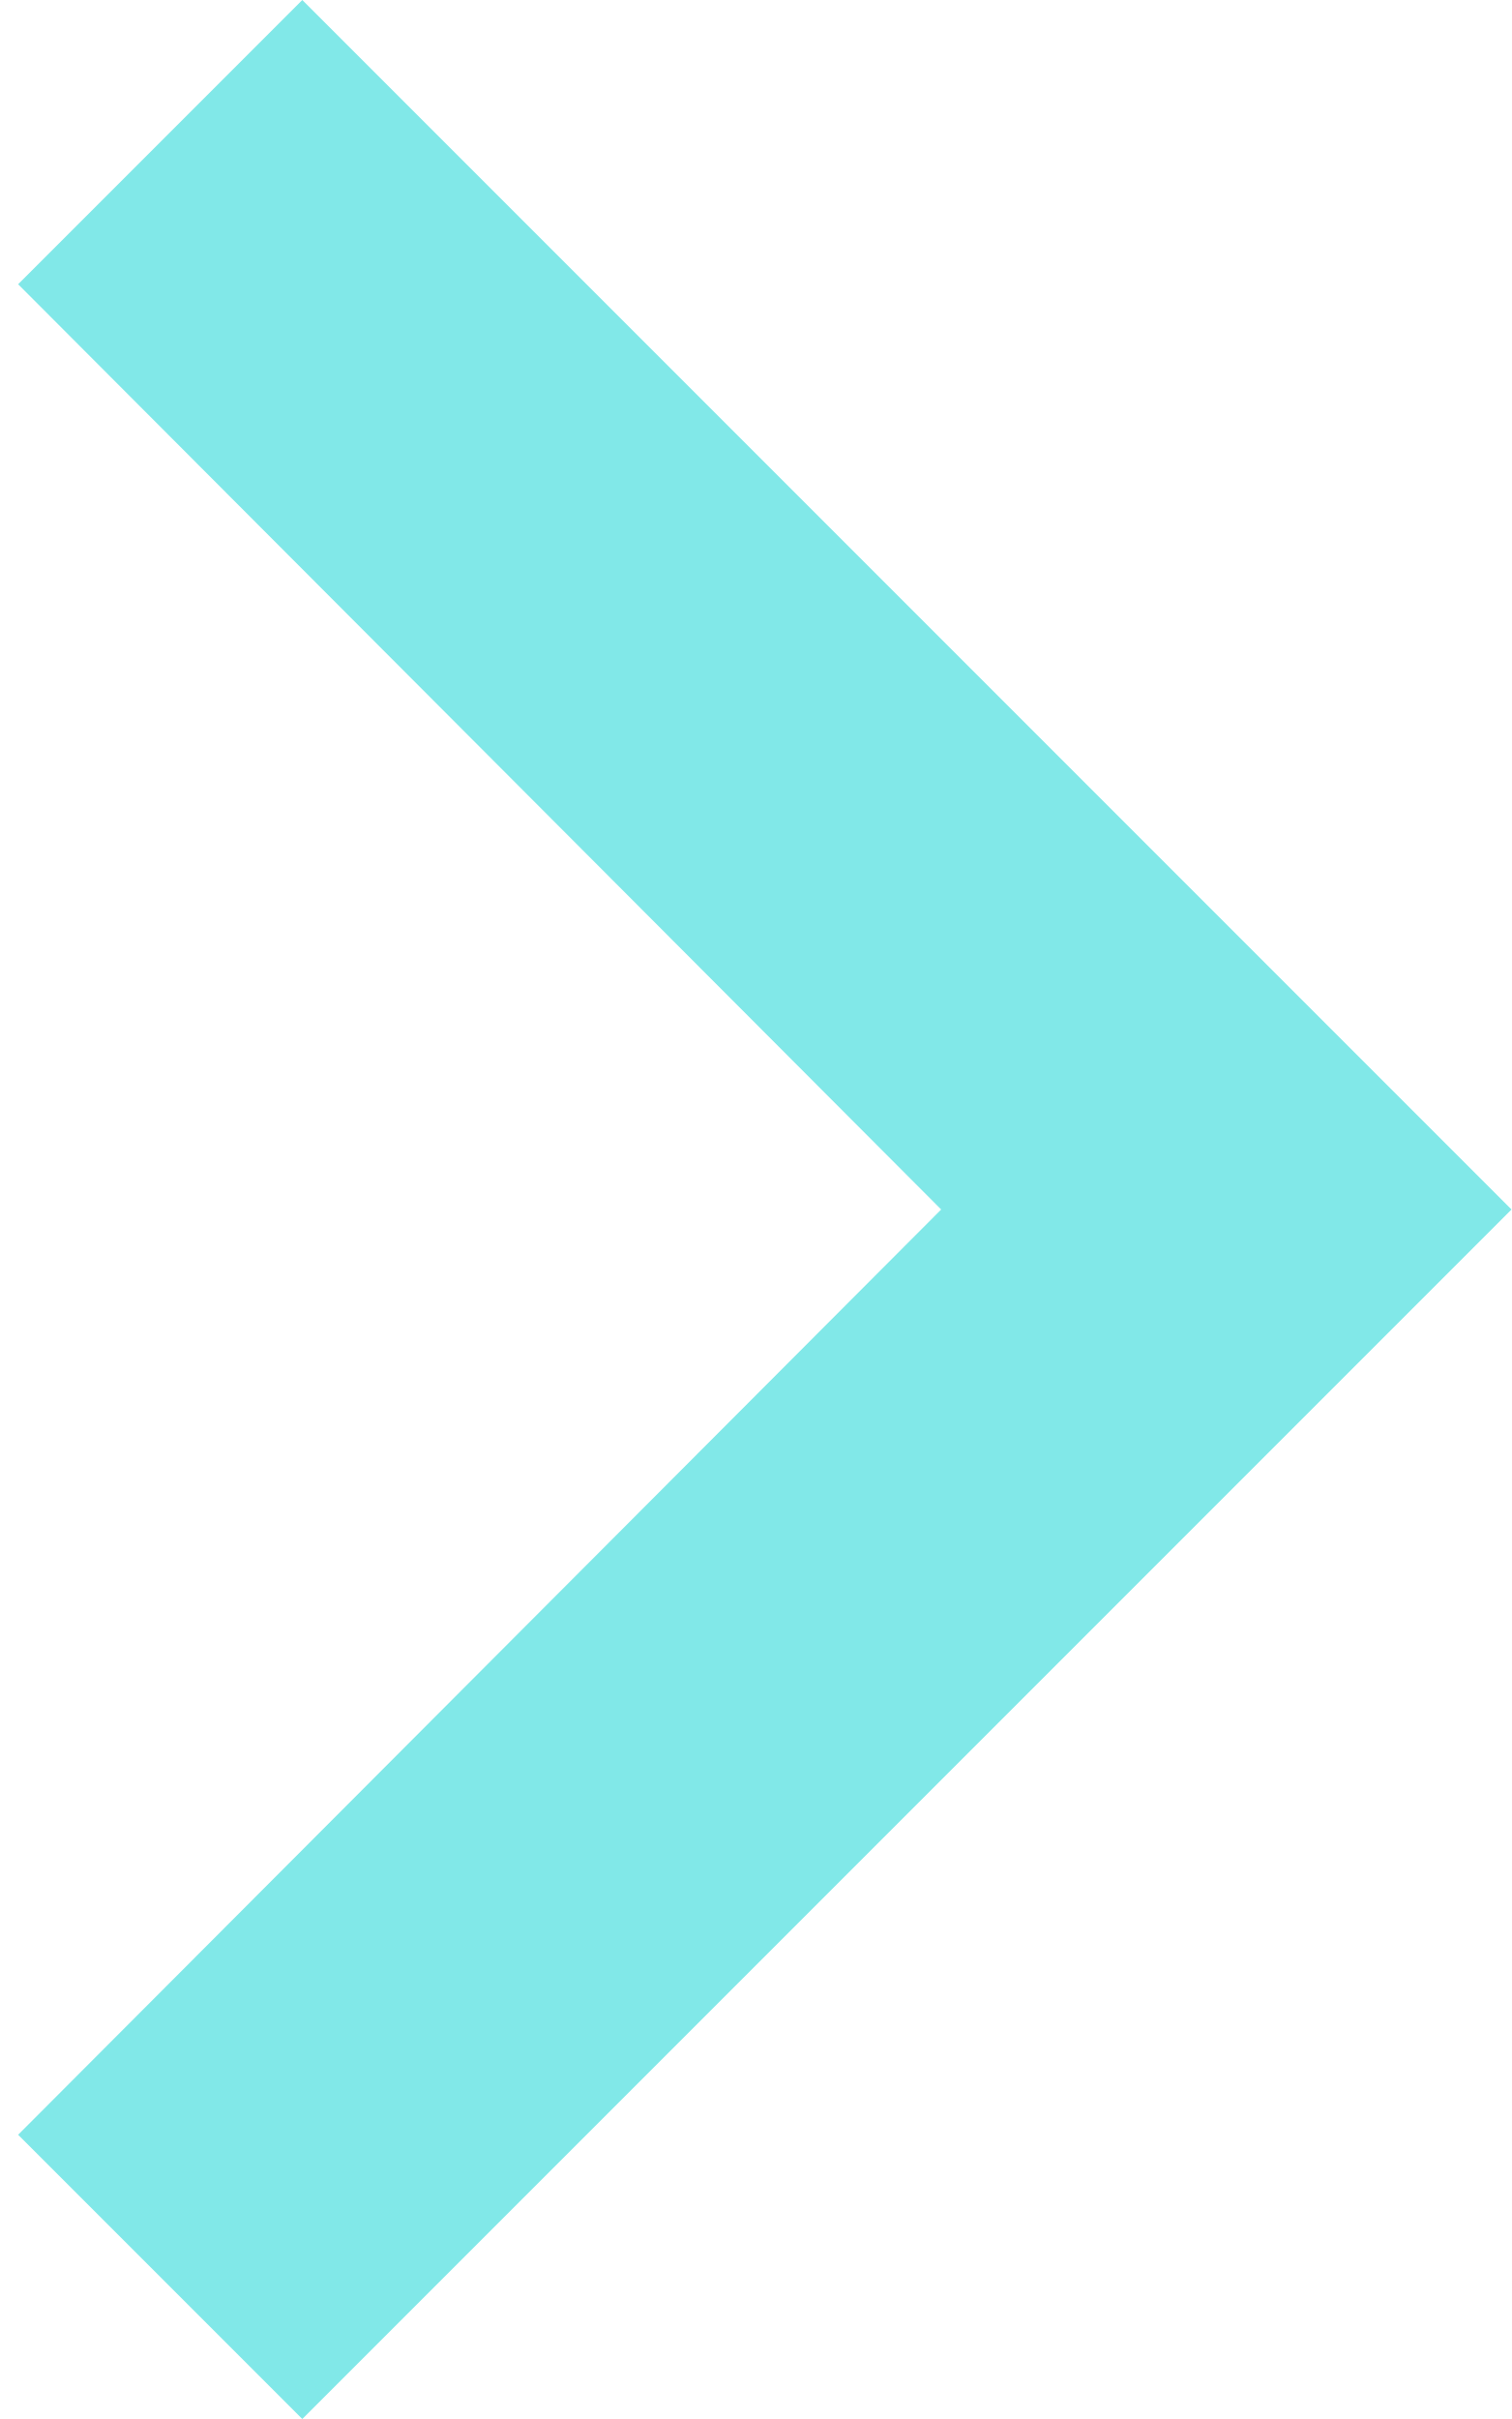
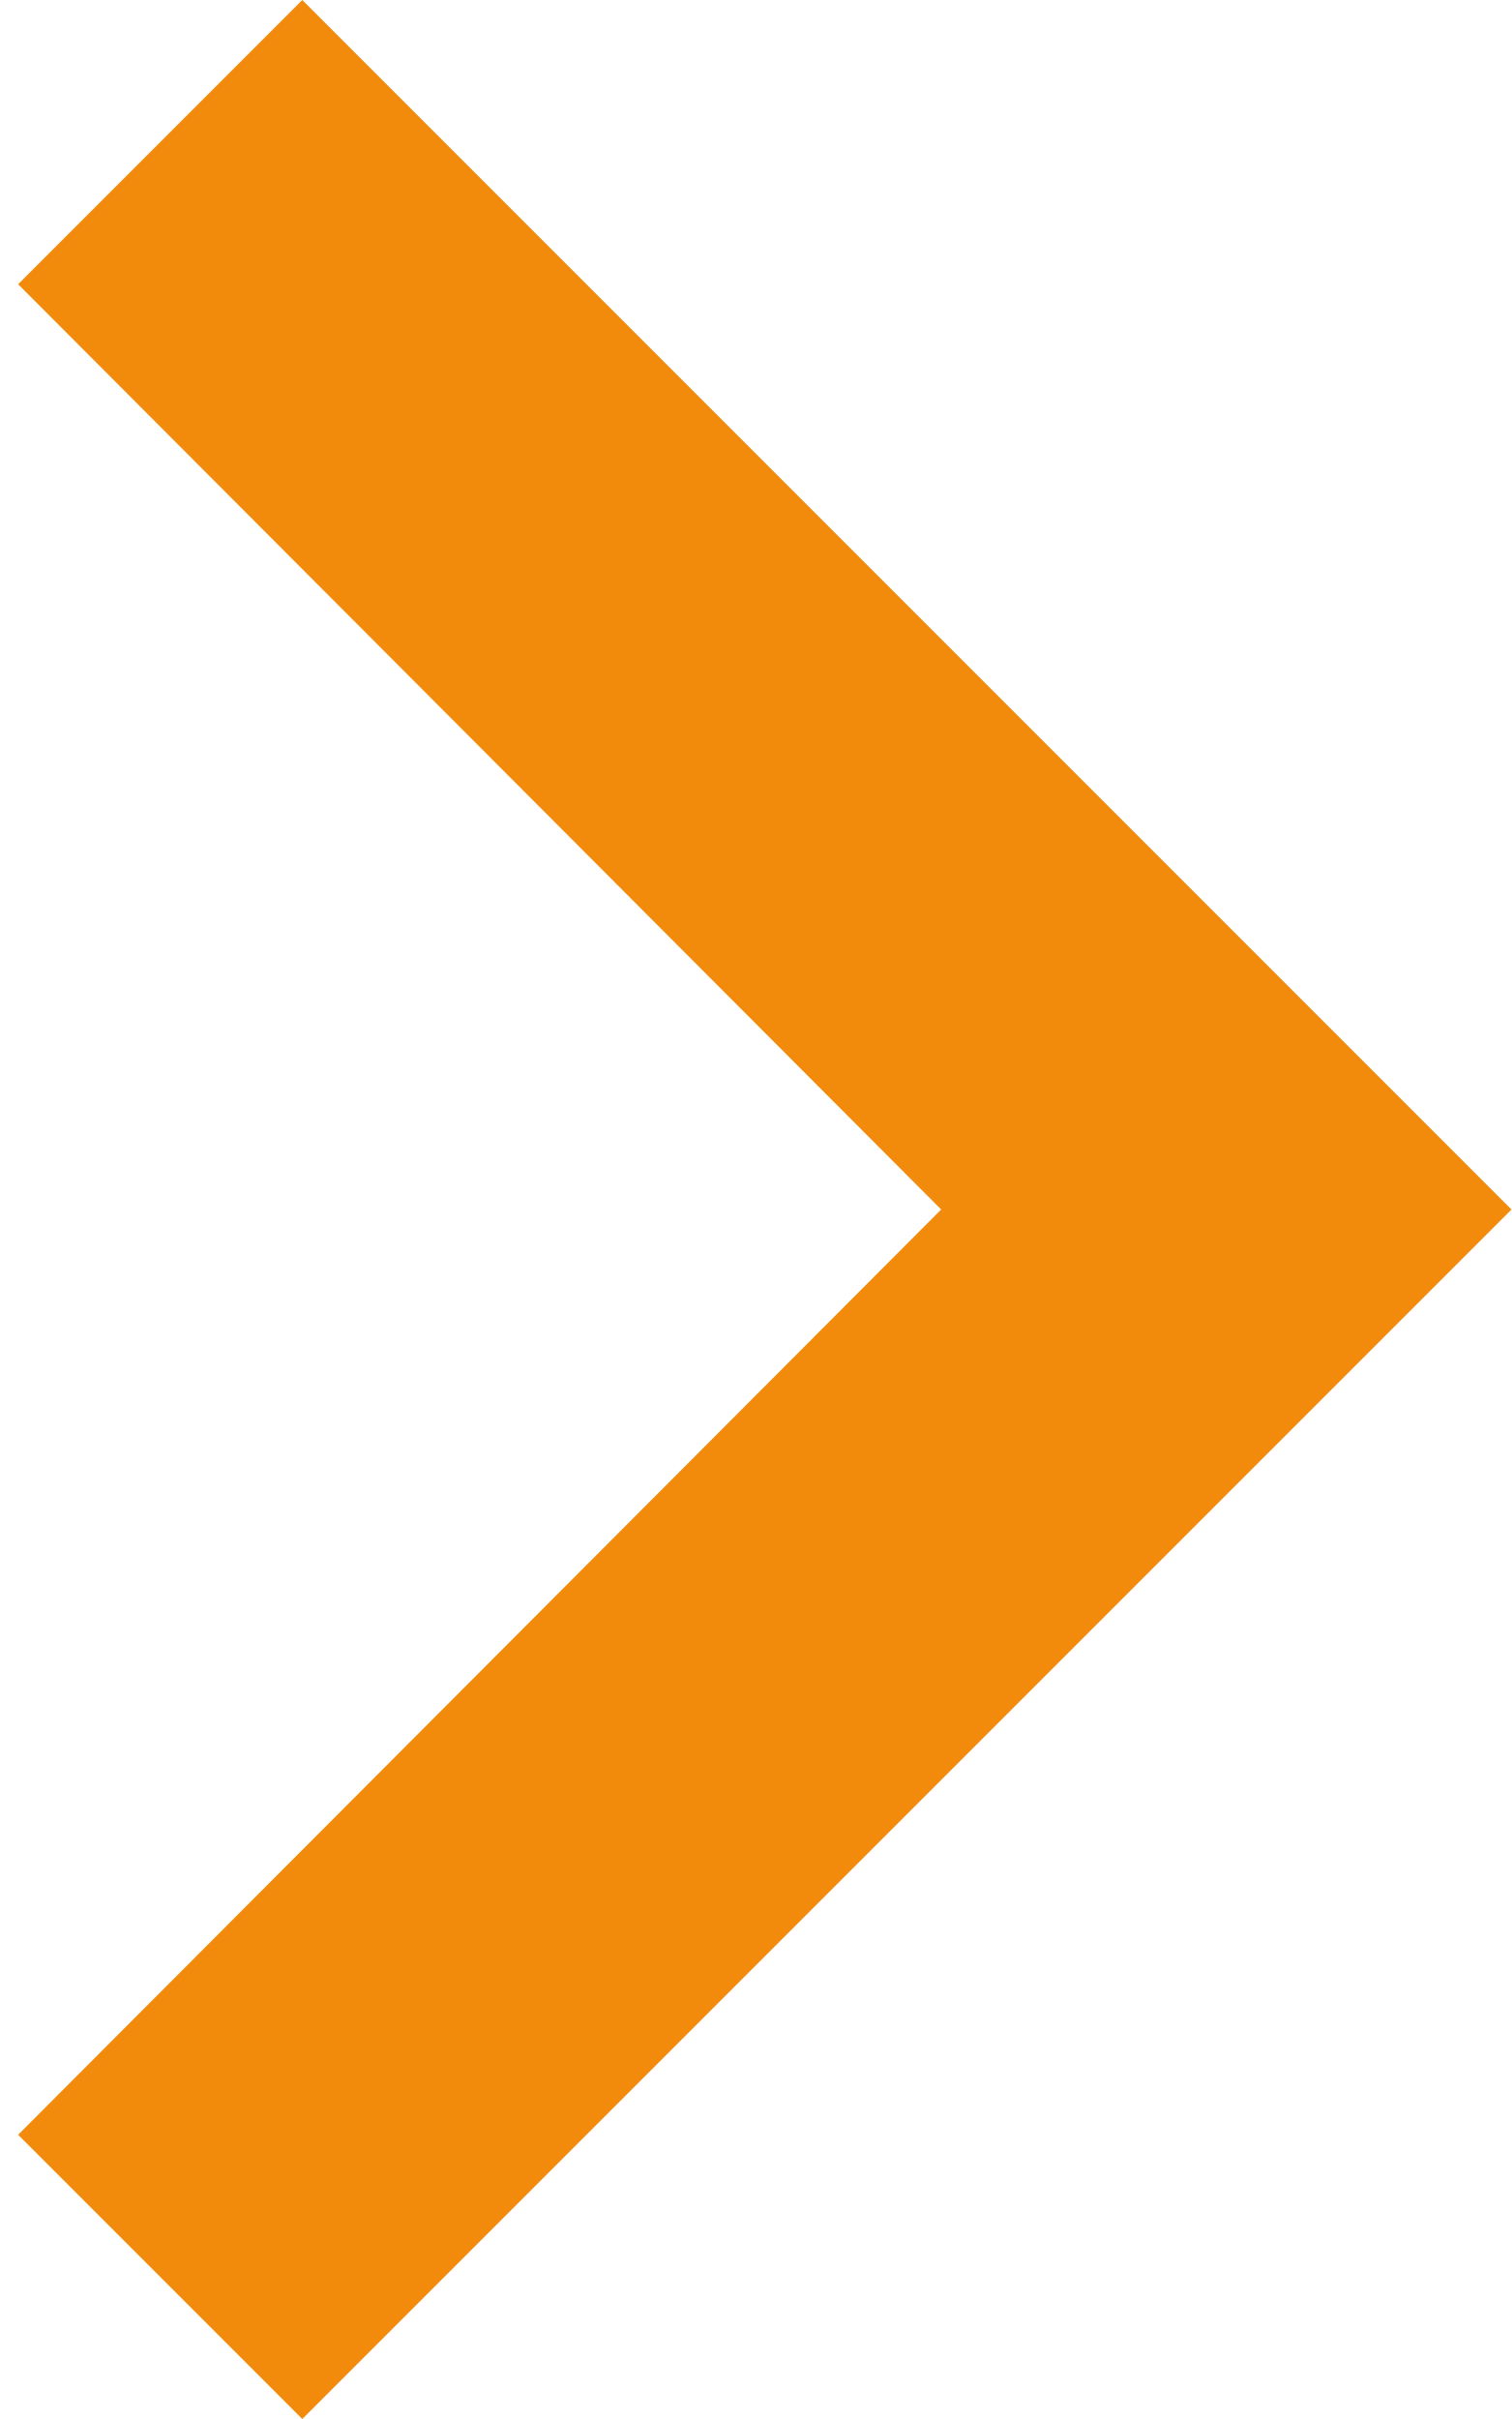
<svg xmlns="http://www.w3.org/2000/svg" width="15" height="24" viewBox="0 0 15 24" fill="none">
-   <path d="M0.18 2.82L9.34 12L0.18 21.18L3 24L15 12L3 -1.04907e-06L0.18 2.82Z" fill="#81E8E8" />
+   <path d="M0.18 2.82L9.34 12L0.18 21.18L3 24L15 12L3 -1.04907e-06L0.18 2.82Z" fill="#F28B0C" />
</svg>
